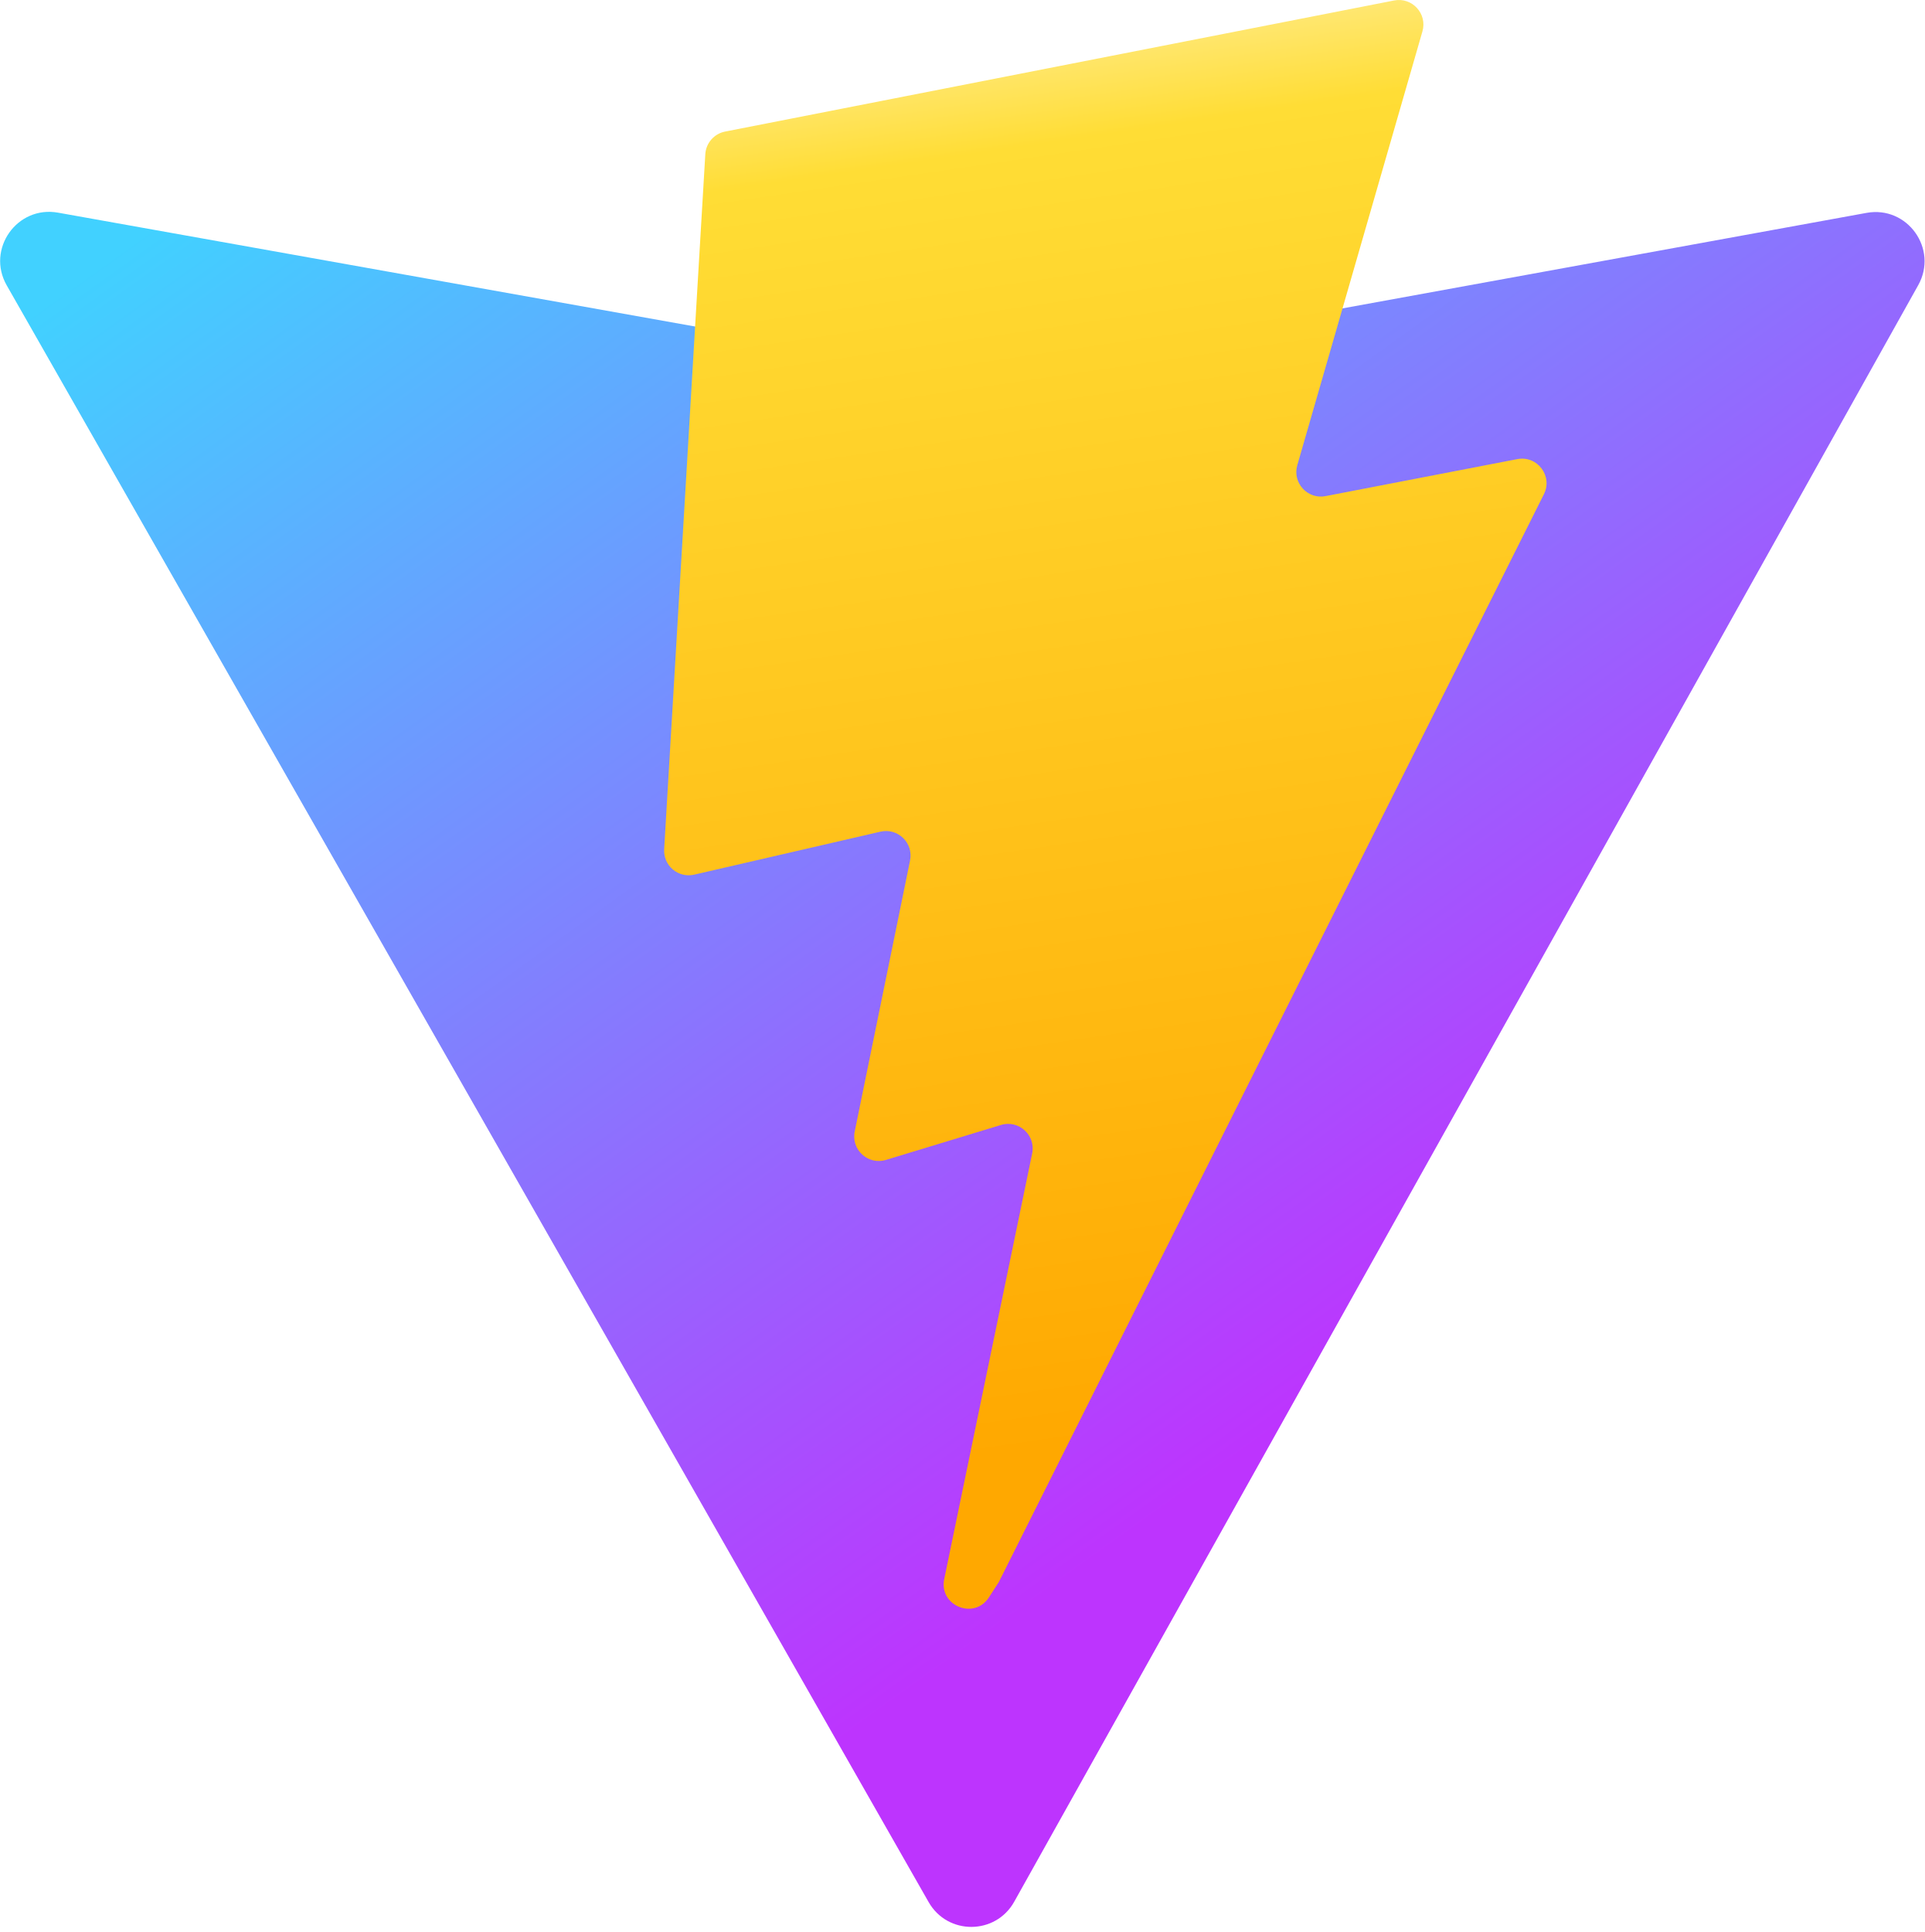
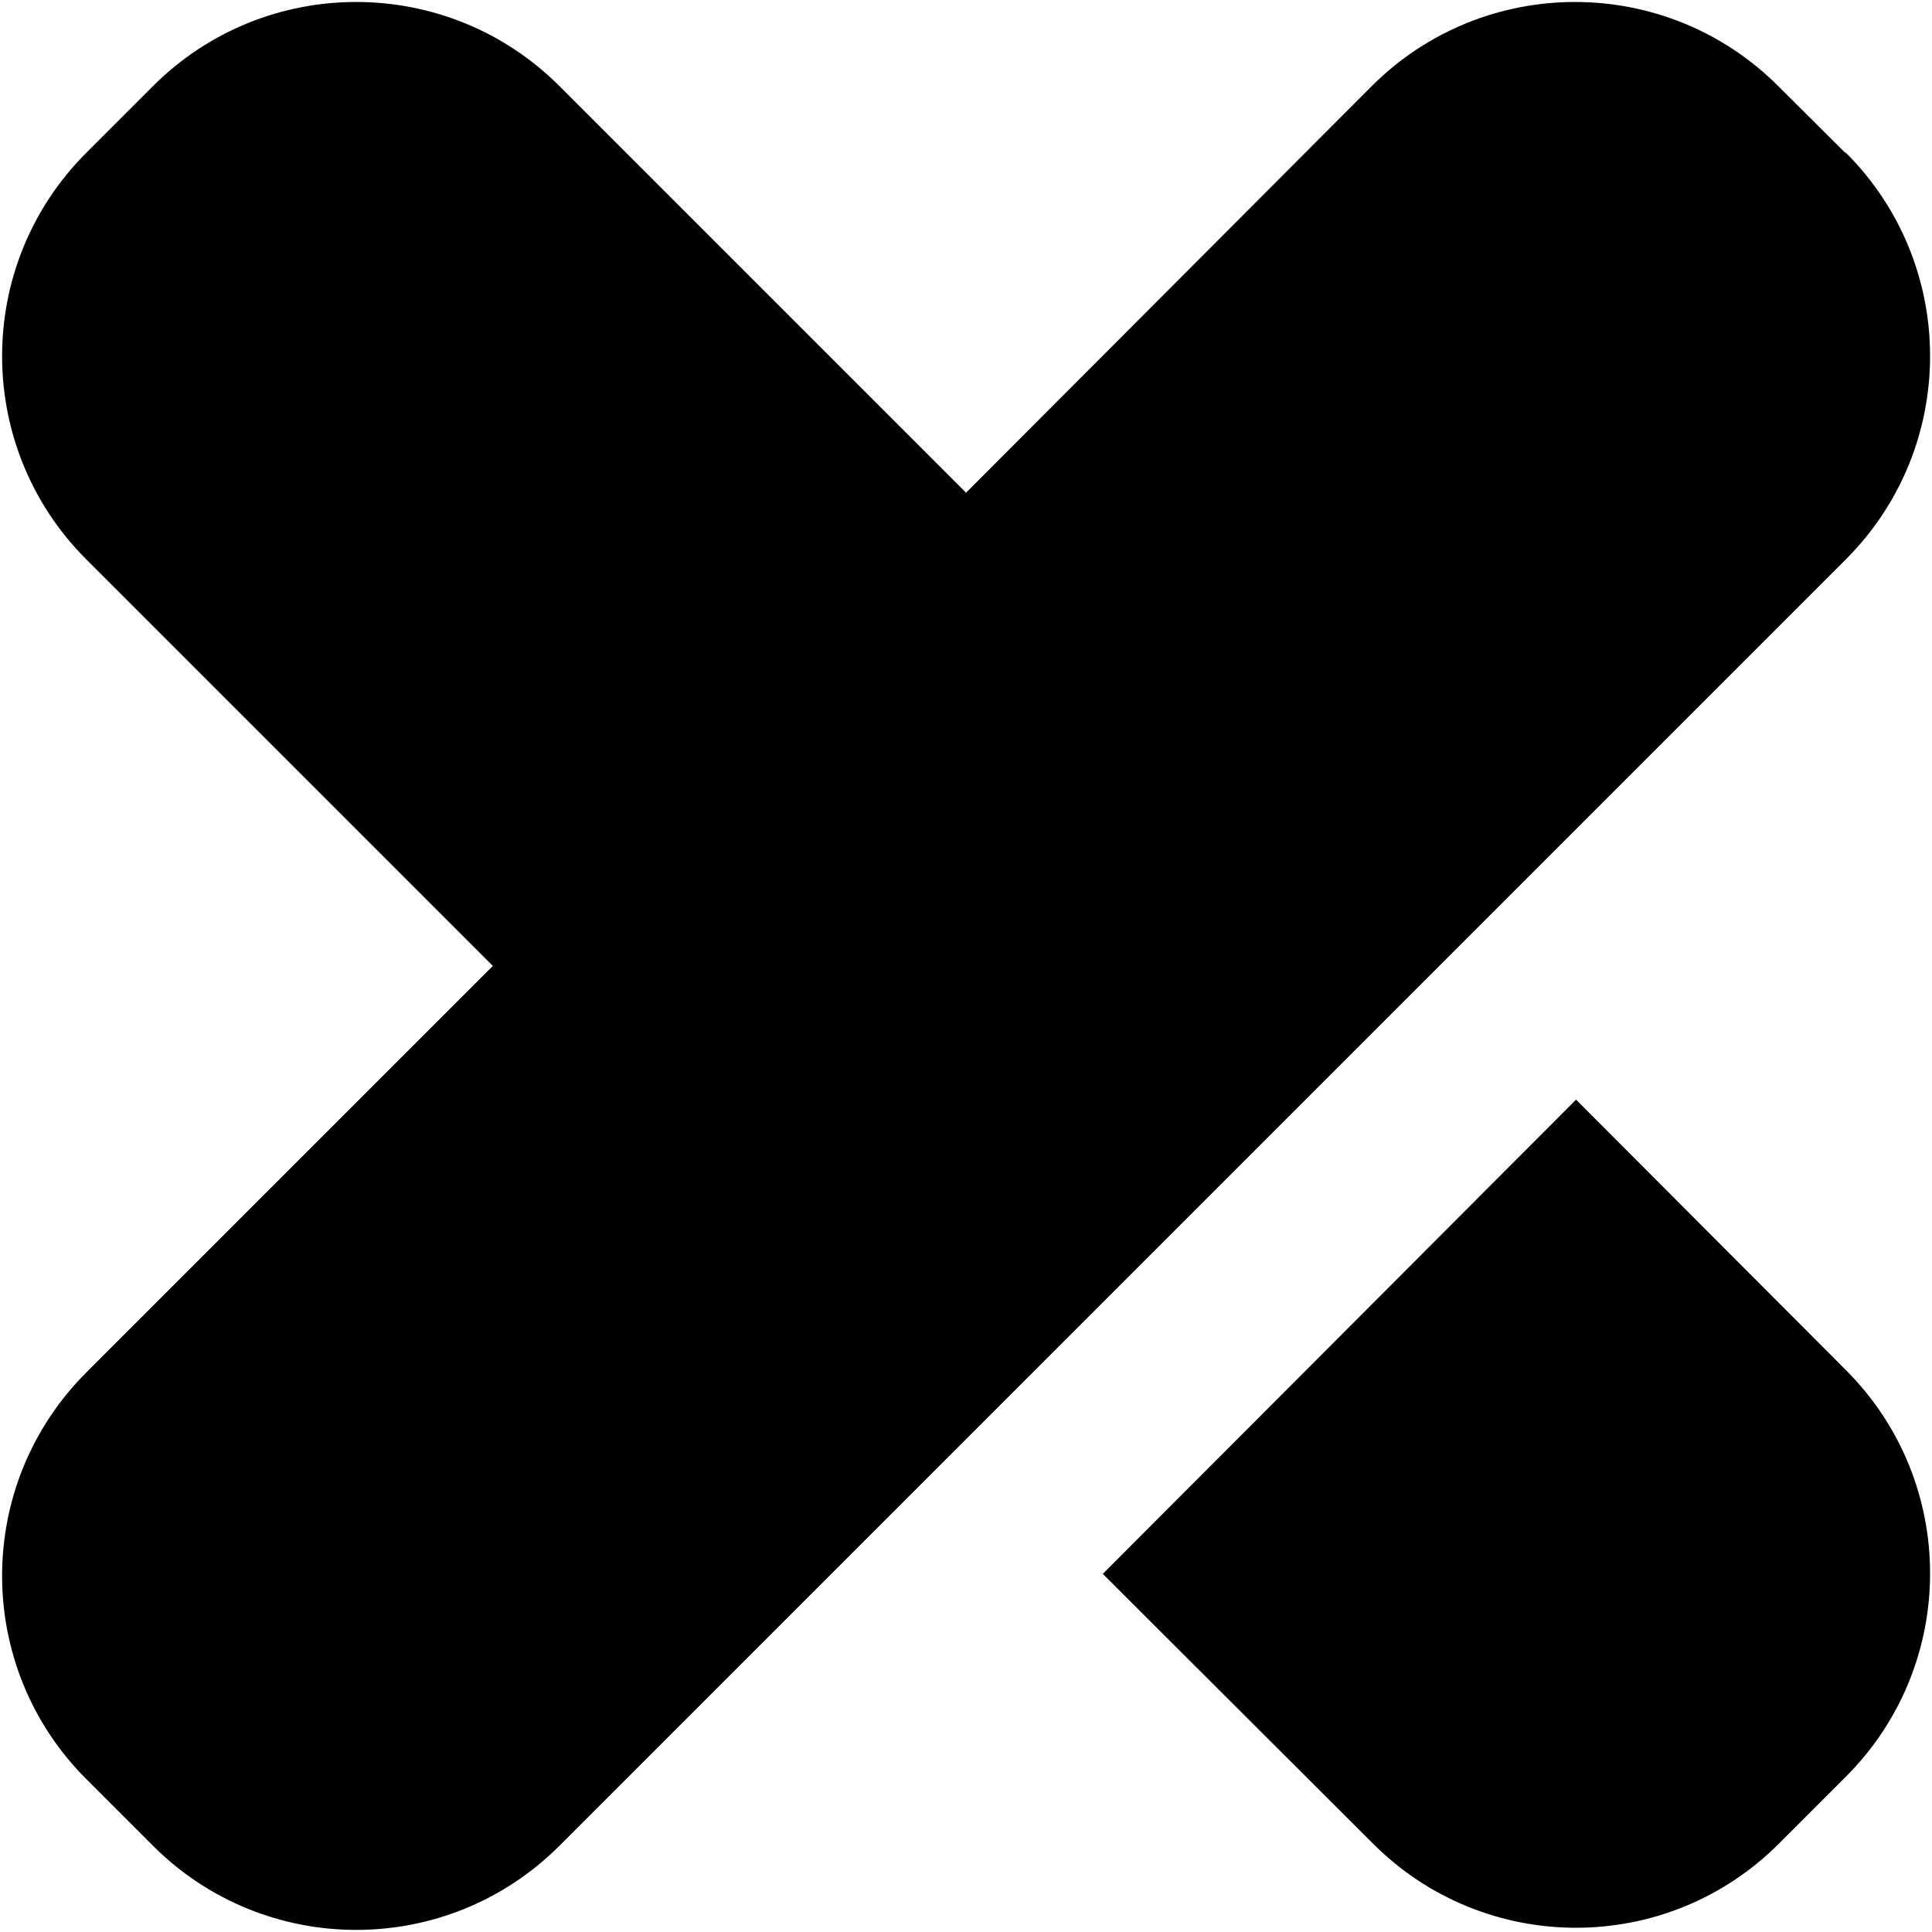
- <svg xmlns="http://www.w3.org/2000/svg" aria-hidden="true" role="img" class="iconify iconify--logos" width="31.88" height="32" preserveAspectRatio="xMidYMid meet" viewBox="0 0 256 257">
-   <defs>
-     <linearGradient id="IconifyId1813088fe1fbc01fb466" x1="-.828%" x2="57.636%" y1="7.652%" y2="78.411%">
-       <stop offset="0%" stop-color="#41D1FF" />
-       <stop offset="100%" stop-color="#BD34FE" />
-     </linearGradient>
-     <linearGradient id="IconifyId1813088fe1fbc01fb467" x1="43.376%" x2="50.316%" y1="2.242%" y2="89.03%">
-       <stop offset="0%" stop-color="#FFEA83" />
-       <stop offset="8.333%" stop-color="#FFDD35" />
-       <stop offset="100%" stop-color="#FFA800" />
-     </linearGradient>
-   </defs>
-   <path fill="url(#IconifyId1813088fe1fbc01fb466)" d="M255.153 37.938L134.897 252.976c-2.483 4.44-8.862 4.466-11.382.048L.875 37.958c-2.746-4.814 1.371-10.646 6.827-9.67l120.385 21.517a6.537 6.537 0 0 0 2.322-.004l117.867-21.483c5.438-.991 9.574 4.796 6.877 9.62Z" />
-   <path fill="url(#IconifyId1813088fe1fbc01fb467)" d="M185.432.063L96.44 17.501a3.268 3.268 0 0 0-2.634 3.014l-5.474 92.456a3.268 3.268 0 0 0 3.997 3.378l24.777-5.718c2.318-.535 4.413 1.507 3.936 3.838l-7.361 36.047c-.495 2.426 1.782 4.5 4.151 3.78l15.304-4.649c2.372-.72 4.652 1.36 4.15 3.788l-11.698 56.621c-.732 3.542 3.979 5.473 5.943 2.437l1.313-2.028l72.516-144.72c1.215-2.423-.88-5.186-3.54-4.672l-25.505 4.922c-2.396.462-4.435-1.77-3.759-4.114l16.646-57.705c.677-2.35-1.37-4.583-3.769-4.113Z" />
+ <svg xmlns="http://www.w3.org/2000/svg" viewBox="0 0 32 32" fill="currentColor" className="flex-shrink-0 w-5 h-5 rounded-full text-gray-900">
+   <path d="M18.266 26.068l7.839-7.854 4.469 4.479c1.859 1.859 1.859 4.875 0 6.734l-1.104 1.104c-1.859 1.865-4.875 1.865-6.734 0zM30.563 2.531l-1.109-1.104c-1.859-1.859-4.875-1.859-6.734 0l-6.719 6.734-6.734-6.734c-1.859-1.859-4.875-1.859-6.734 0l-1.104 1.104c-1.859 1.859-1.859 4.875 0 6.734l6.734 6.734-6.734 6.734c-1.859 1.859-1.859 4.875 0 6.734l1.104 1.104c1.859 1.859 4.875 1.859 6.734 0l21.307-21.307c1.859-1.859 1.859-4.875 0-6.734z" />
</svg>
